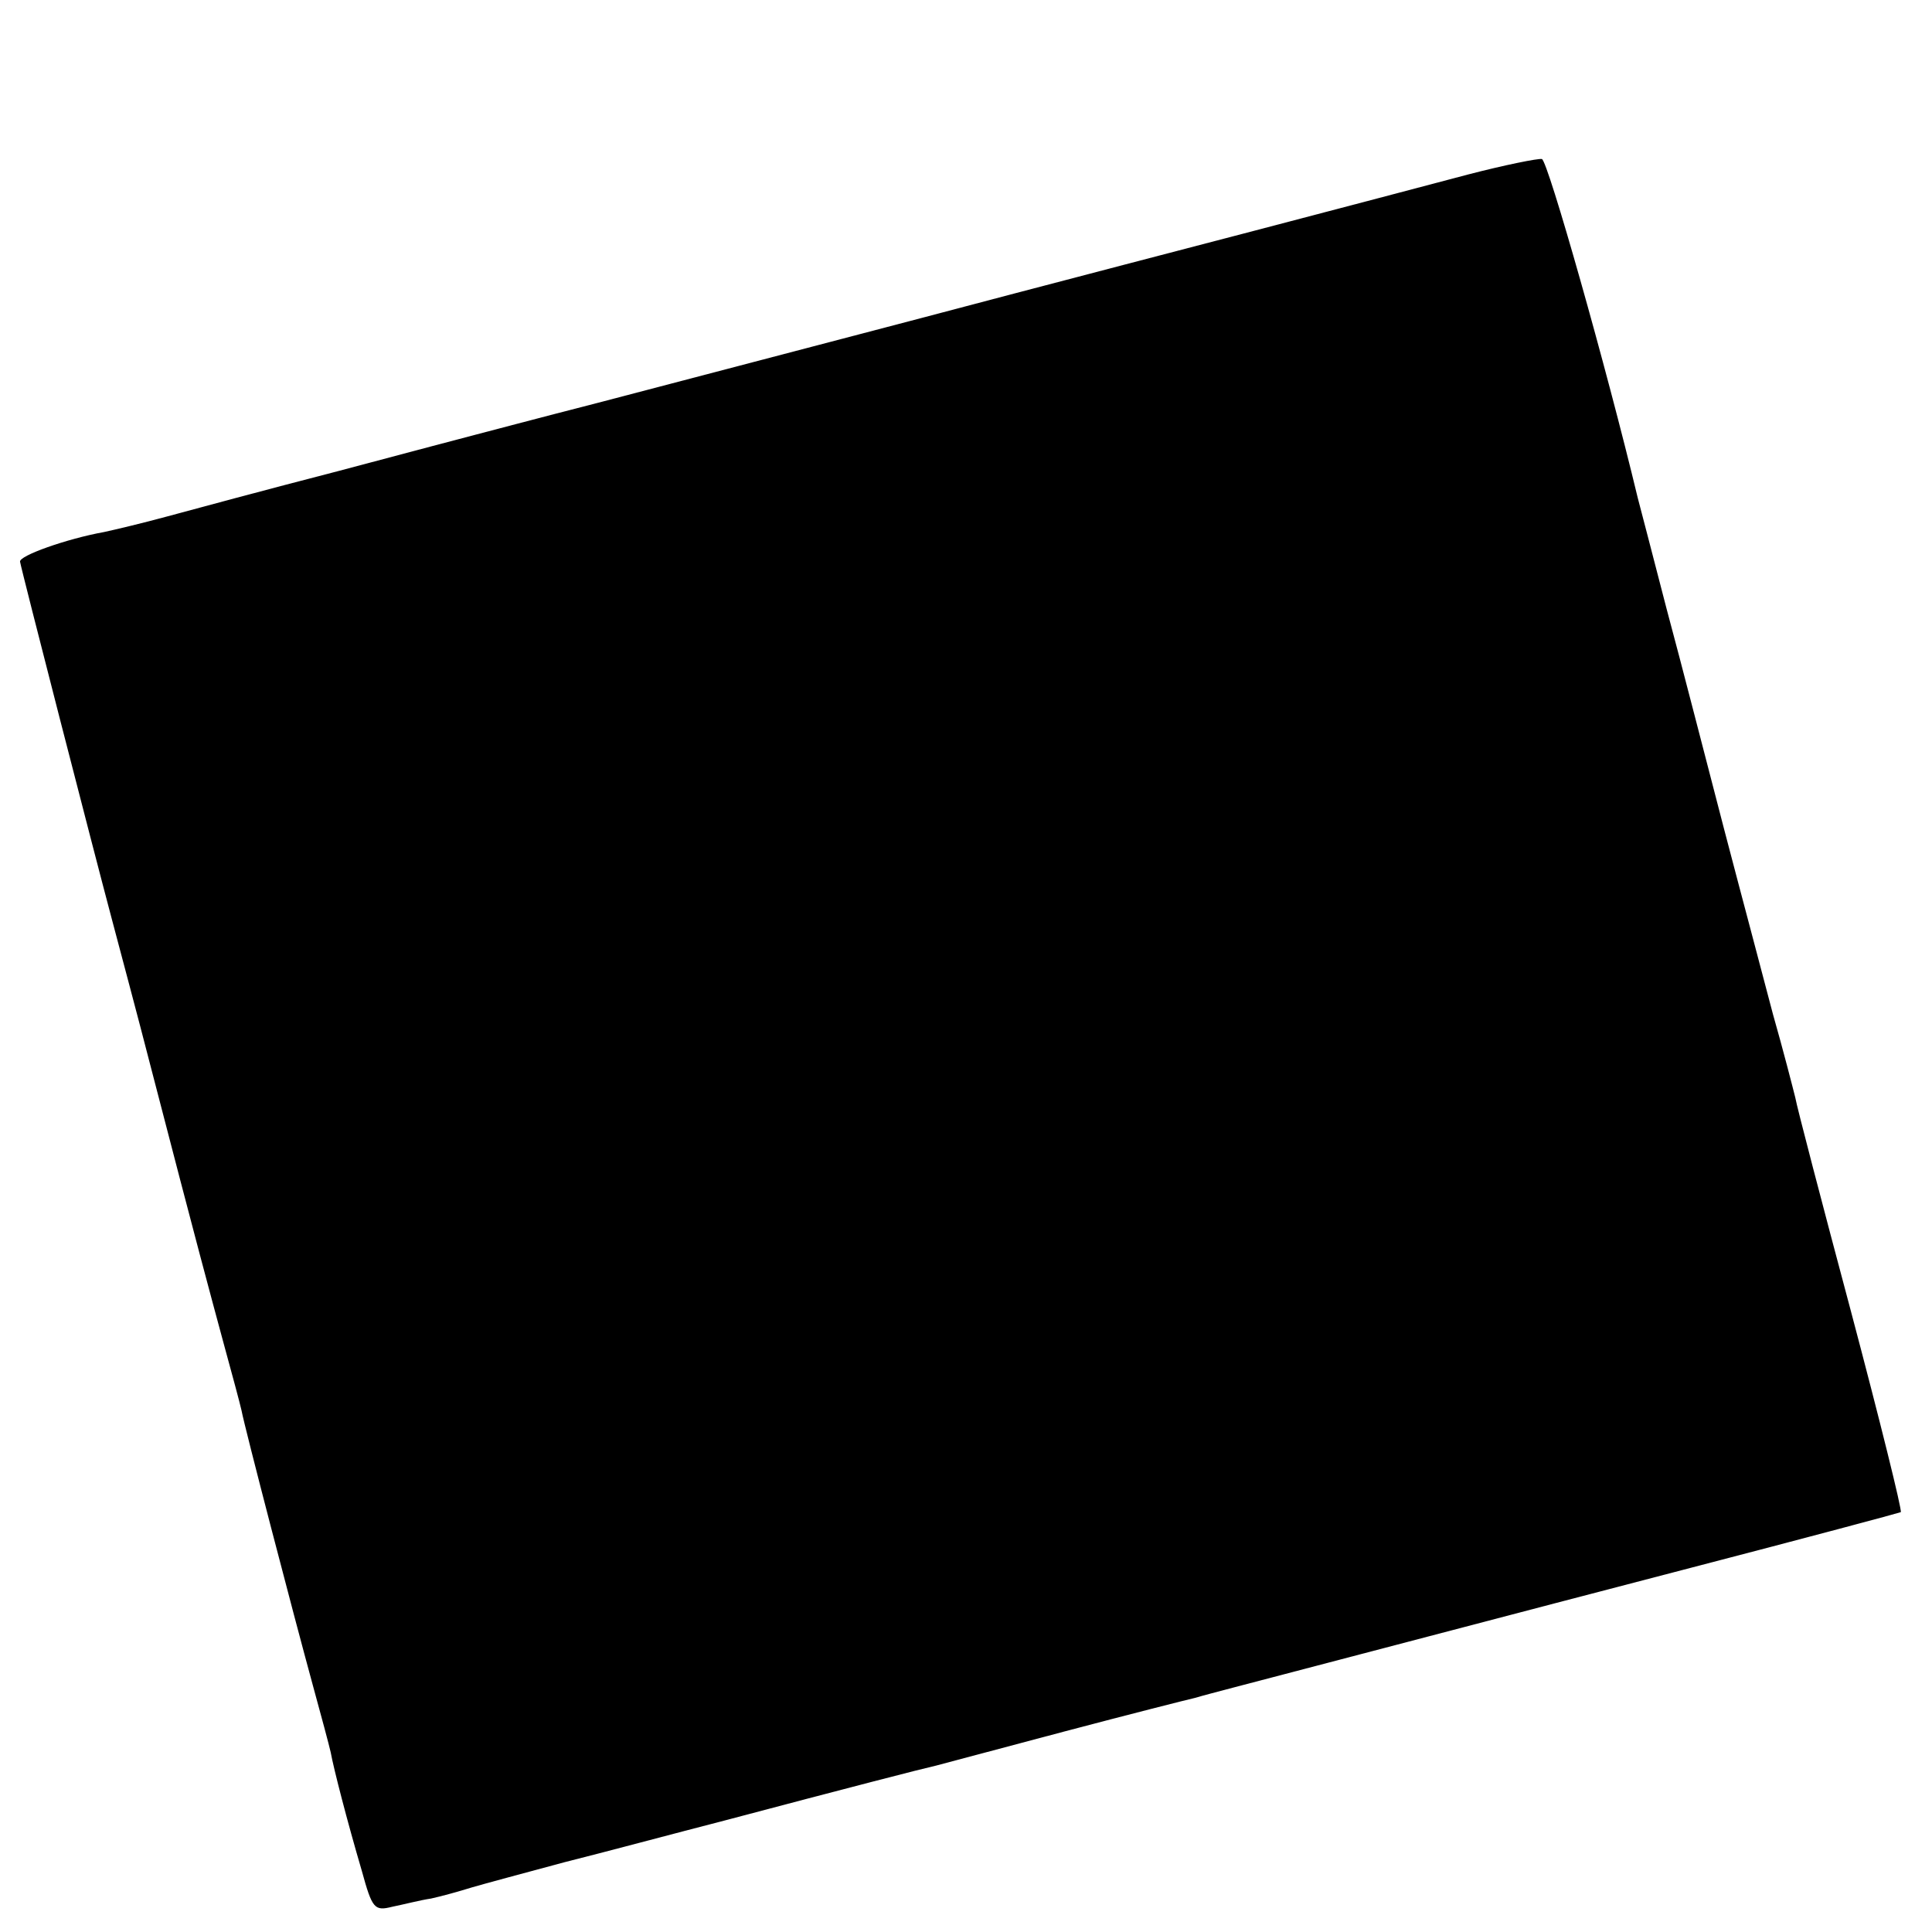
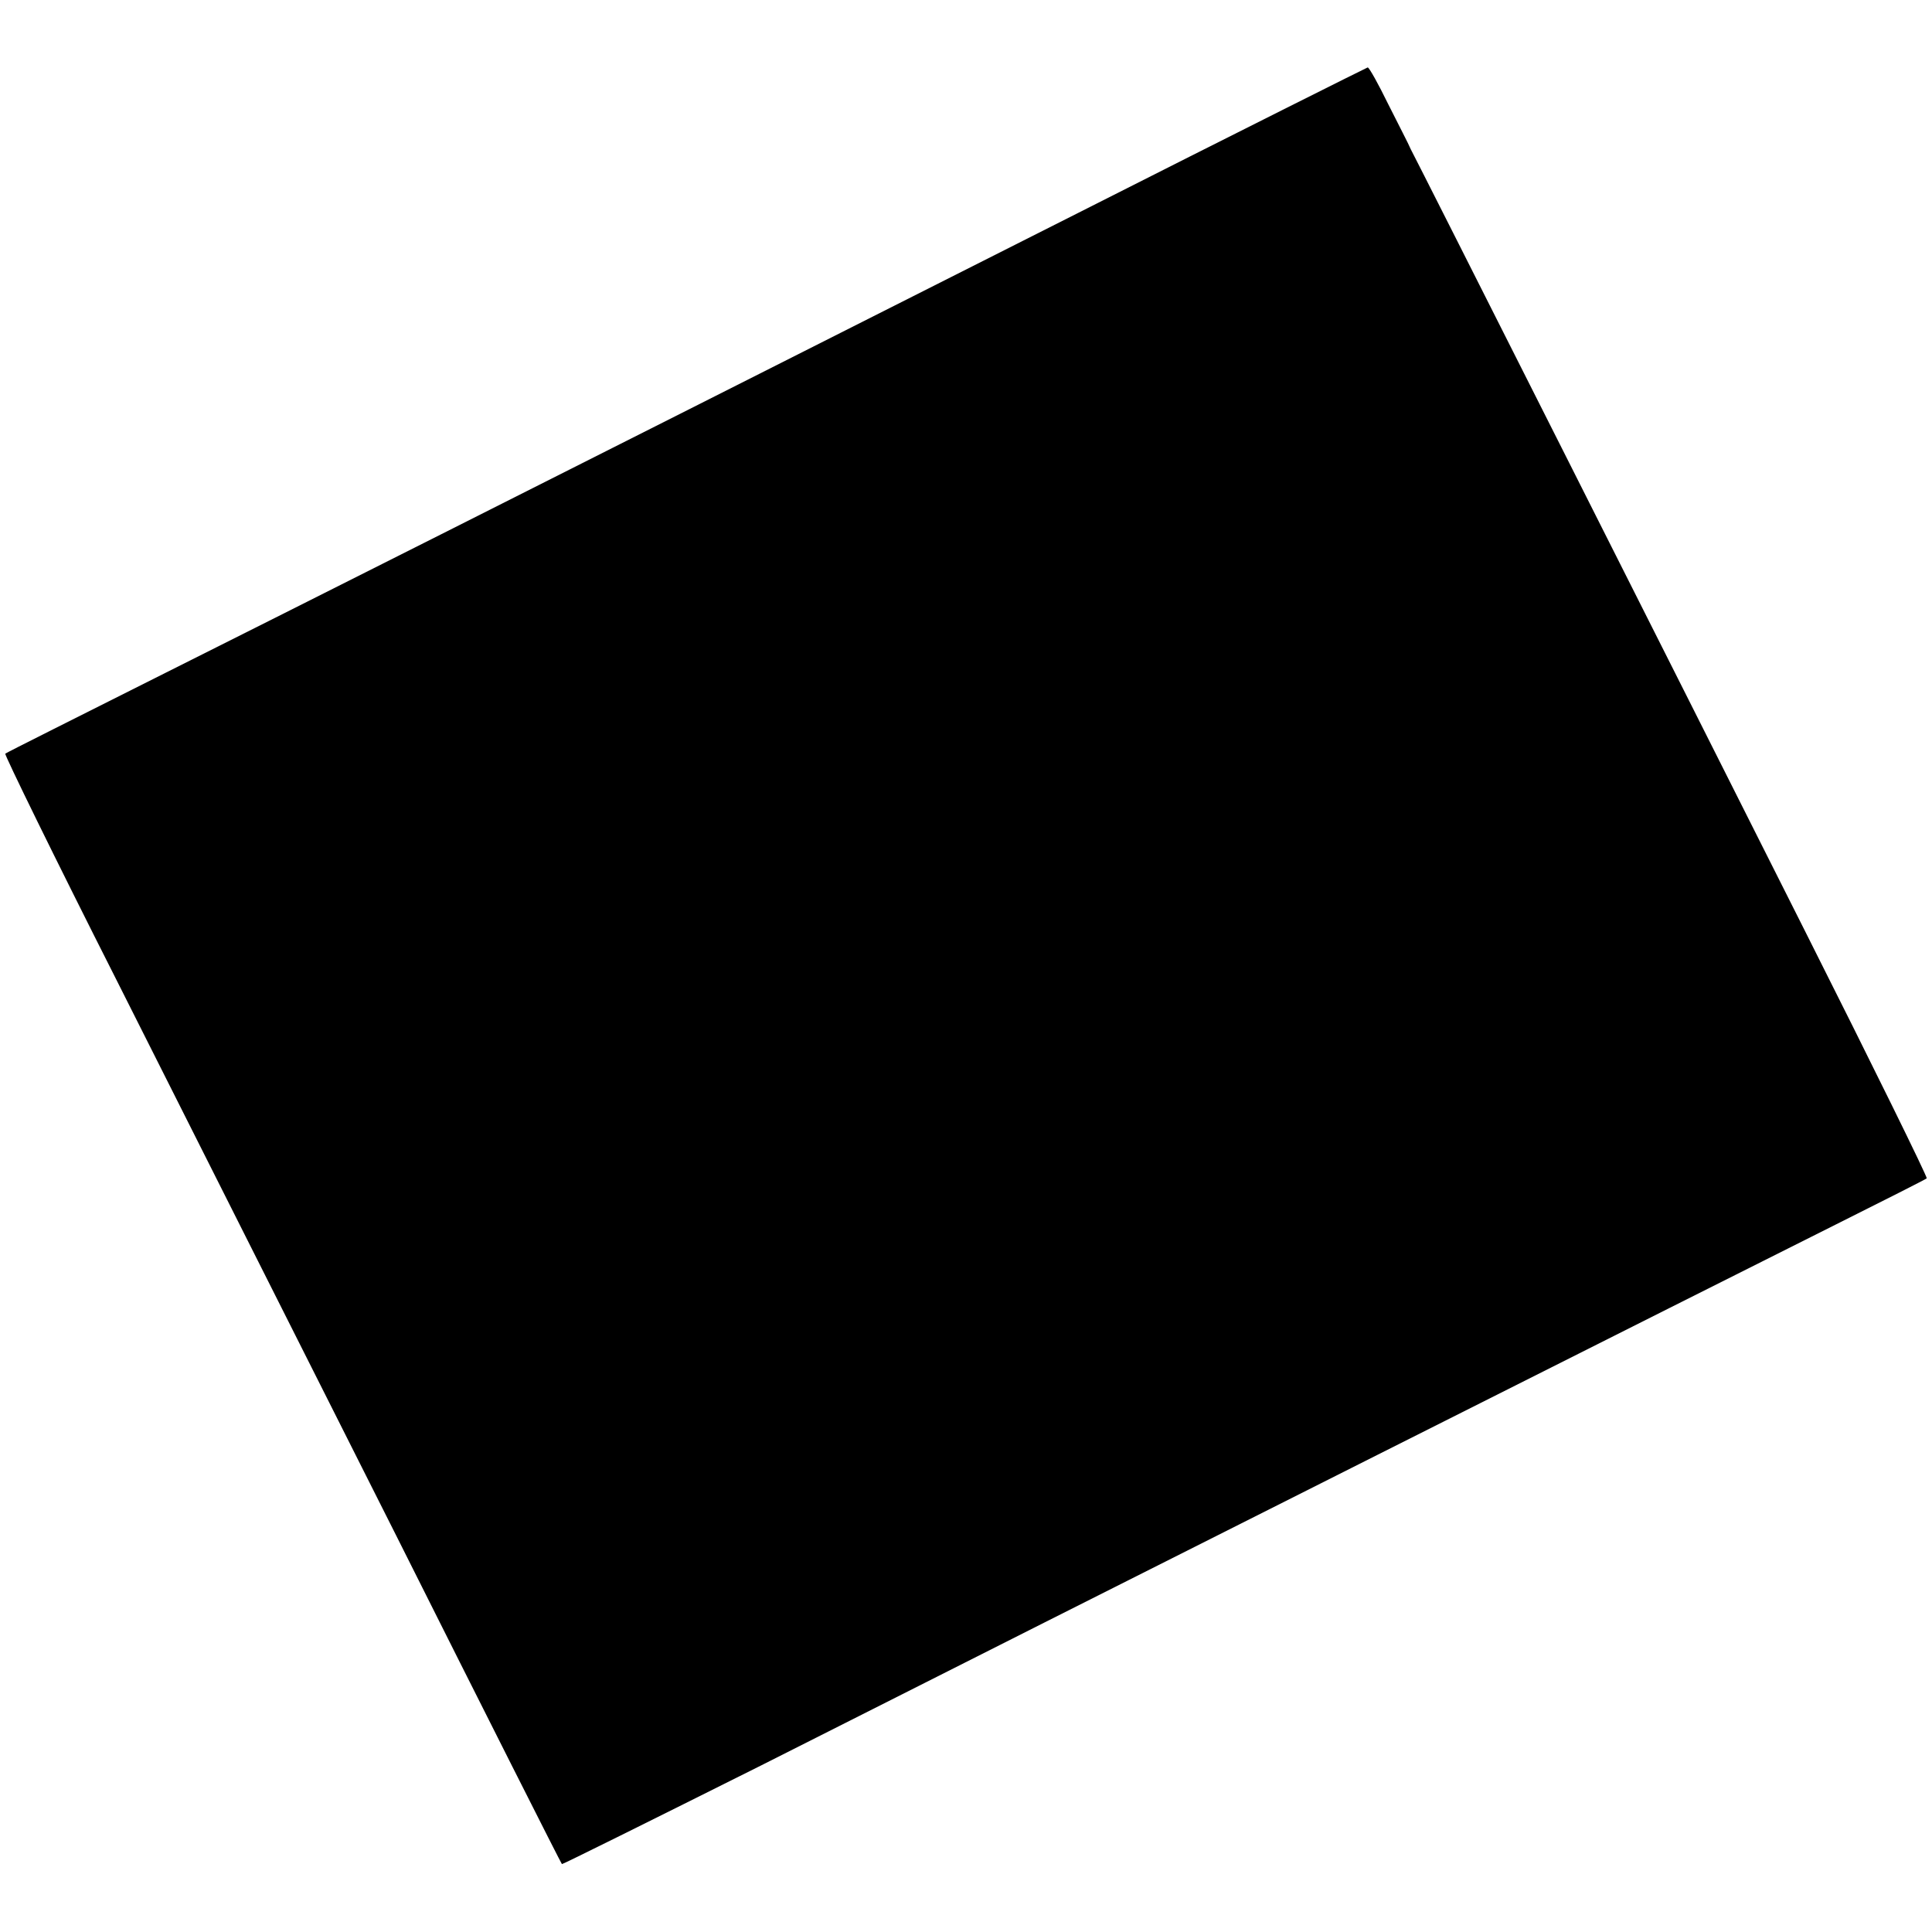
- <svg xmlns="http://www.w3.org/2000/svg" version="1.0" width="260pt" height="260pt" viewBox="0 0 260 260" preserveAspectRatio="xMidYMid meet">
-   <g transform="translate(0,260) scale(0.1,-0.1)" fill="#000000" stroke="none">
-     <path d="M1975 2365 c-49 -13 -178 -47 -285 -75 -107 -28 -253 -66 -325 -85 -166 -44 -370 -97 -560 -147 -82 -21 -157 -41 -165 -43 -8 -2 -91 -24 -185 -49 -93 -24 -197 -52 -230 -61 -33 -9 -71 -18 -85 -21 -50 -9 -115 -32 -113 -40 2 -12 99 -389 123 -479 10 -38 35 -131 54 -205 62 -239 77 -294 97 -368 11 -40 22 -81 24 -90 4 -22 70 -275 96 -370 11 -40 22 -81 24 -90 4 -22 22 -92 42 -160 14 -51 17 -54 41 -48 15 3 38 9 52 11 14 3 39 10 55 15 17 5 73 20 125 34 52 13 149 39 215 56 166 44 267 70 285 74 8 2 86 23 173 46 87 23 166 43 175 45 10 3 33 9 52 14 119 31 373 98 615 161 154 40 281 74 283 75 2 2 -28 123 -67 270 -39 146 -73 276 -75 288 -3 12 -16 63 -30 112 -13 50 -43 162 -66 250 -23 88 -57 221 -77 295 -19 74 -37 142 -39 150 -42 175 -121 454 -129 456 -5 1 -50 -8 -100 -21z" />
+ <svg xmlns="http://www.w3.org/2000/svg" version="1.0" width="404pt" height="404pt" viewBox="0 0 404 404" preserveAspectRatio="xMidYMid meet">
+   <g transform="translate(0,404) scale(0.1,-0.1)" fill="#000000" stroke="none">
+     <path d="M2255 3595 c-1329 -671 -1588 -801 -1907 -961 -183 -92 -335 -168 -337 -170 -2 -2 103 -217 234 -476 131 -260 393 -781 583 -1158 189 -377 345 -686 347 -688 1 -1 188 92 416 206 643 325 2043 1029 2249 1132 102 51 187 94 189 96 2 2 -112 234 -254 516 -273 543 -810 1608 -825 1636 -4 10 -26 52 -47 94 -21 43 -40 77 -43 77 -3 -1 -275 -137 -605 -304z" />
  </g>
</svg>
